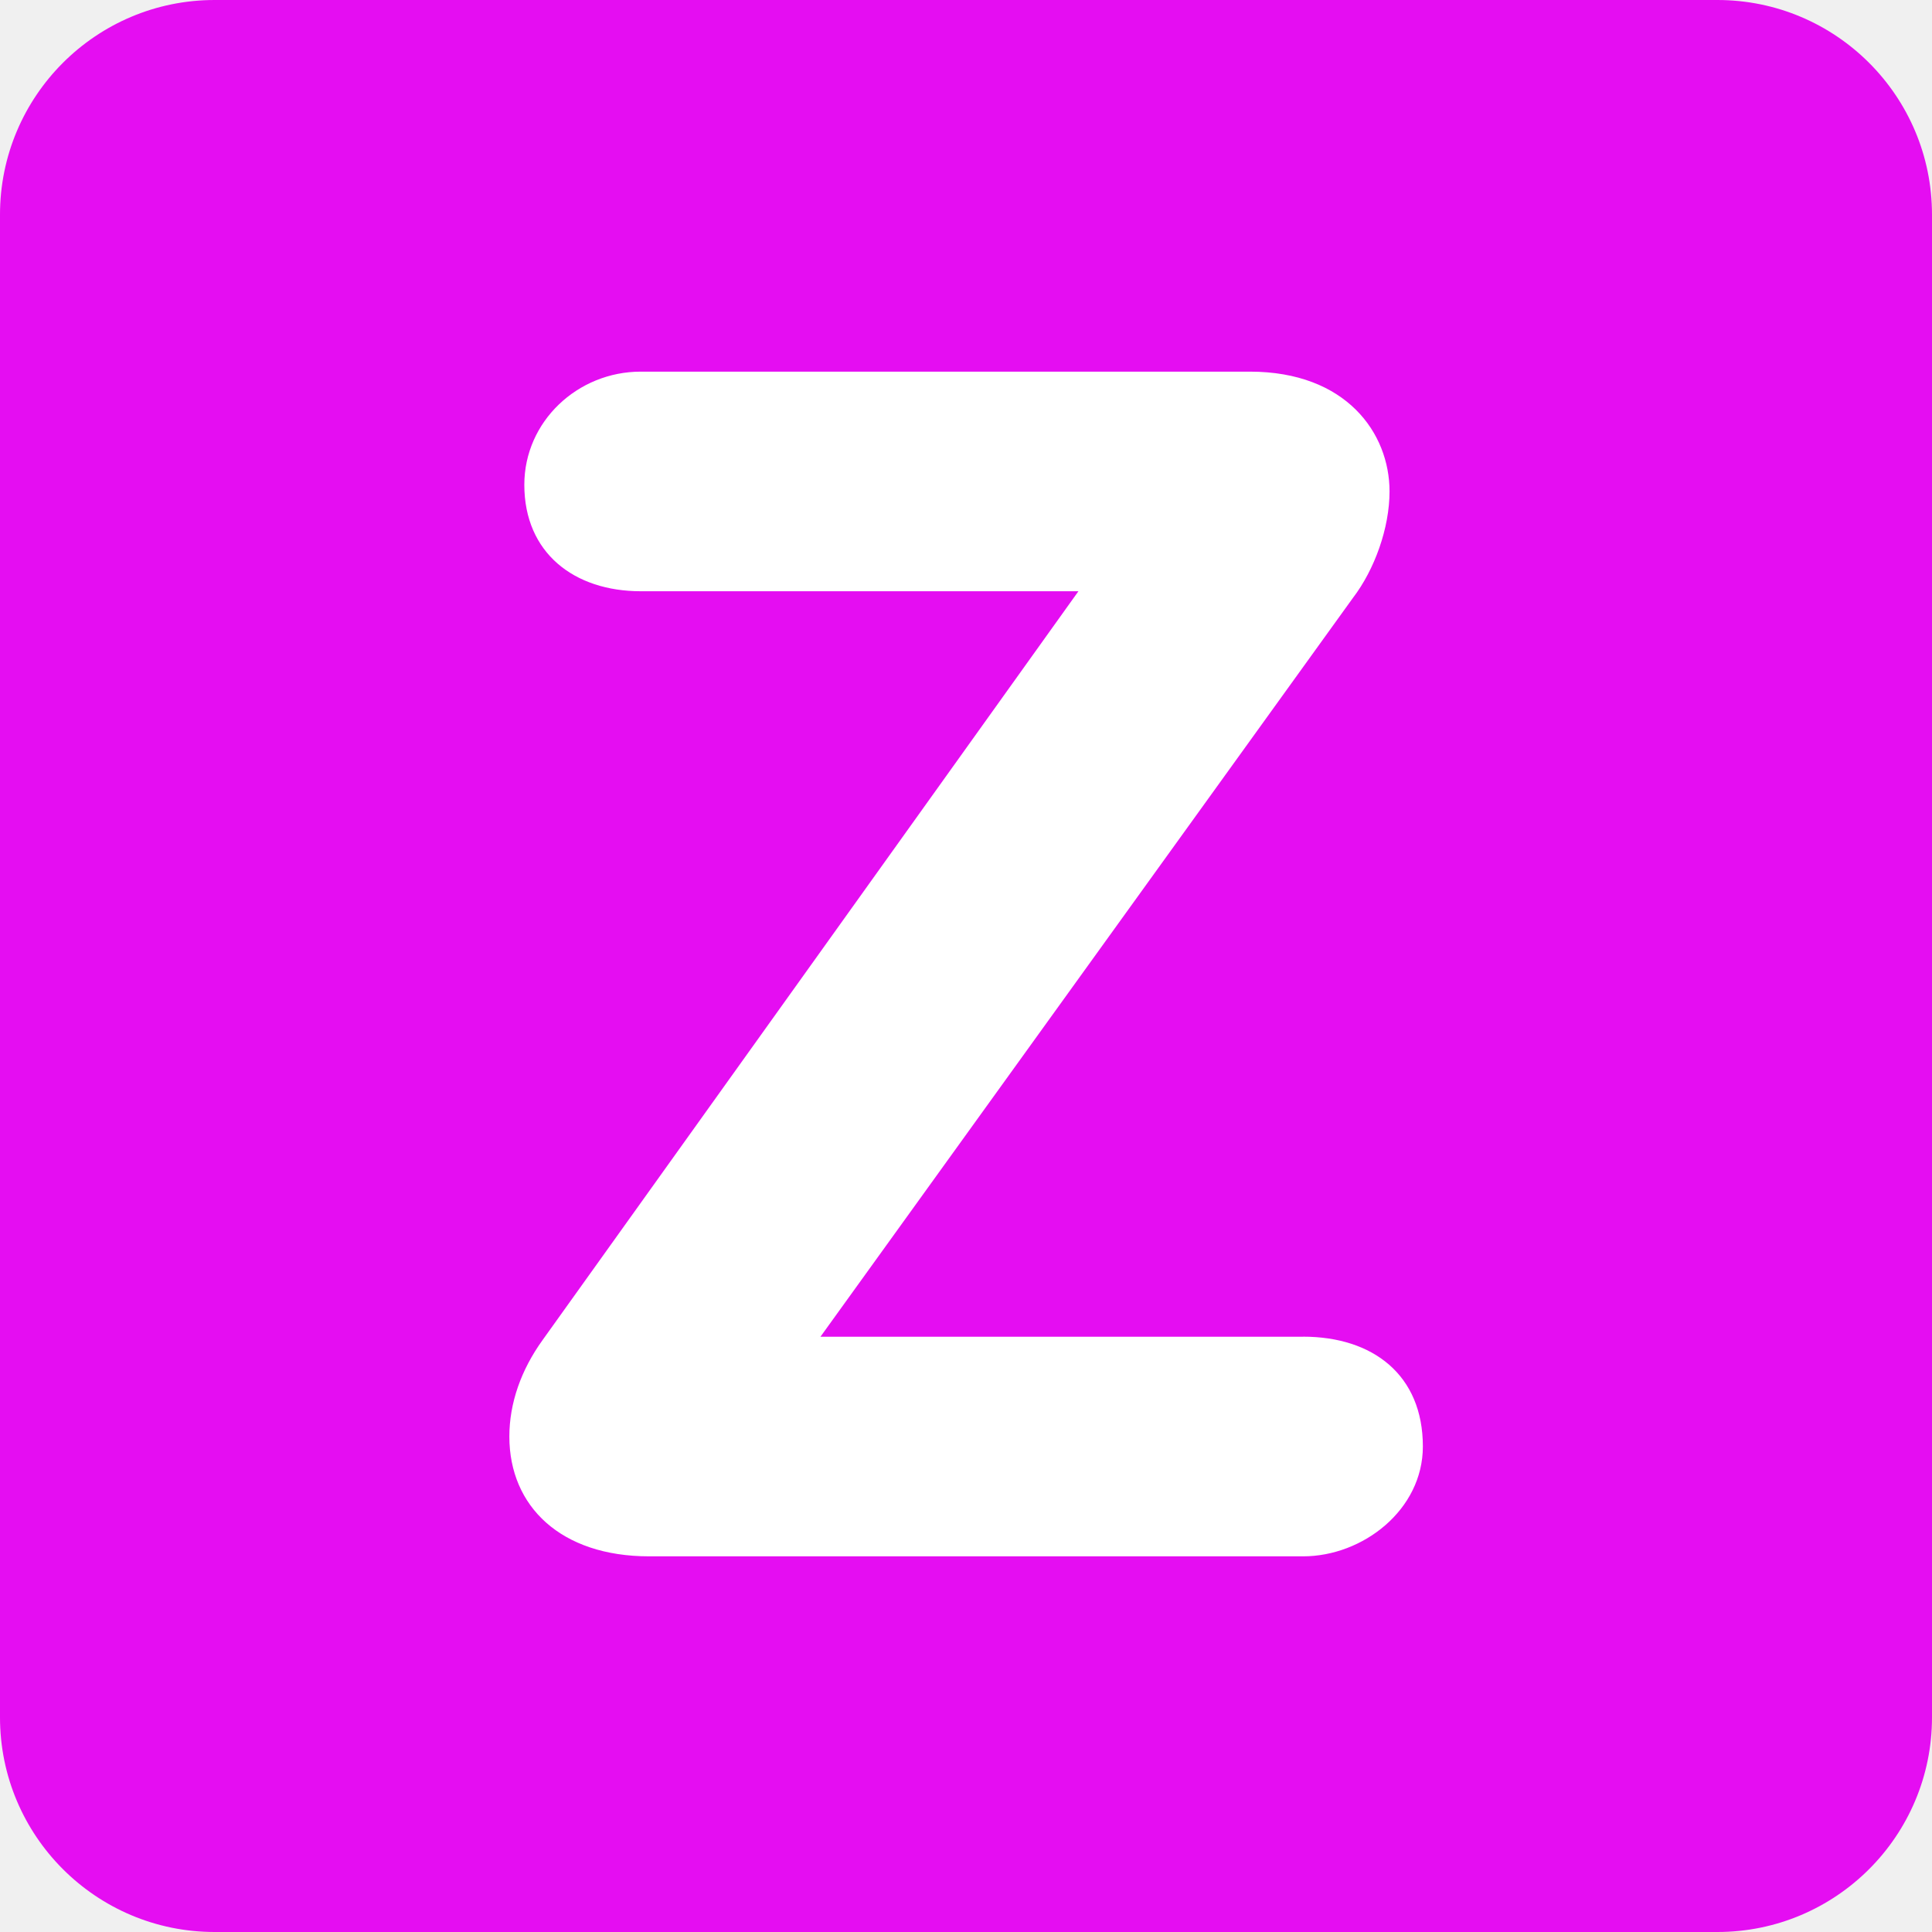
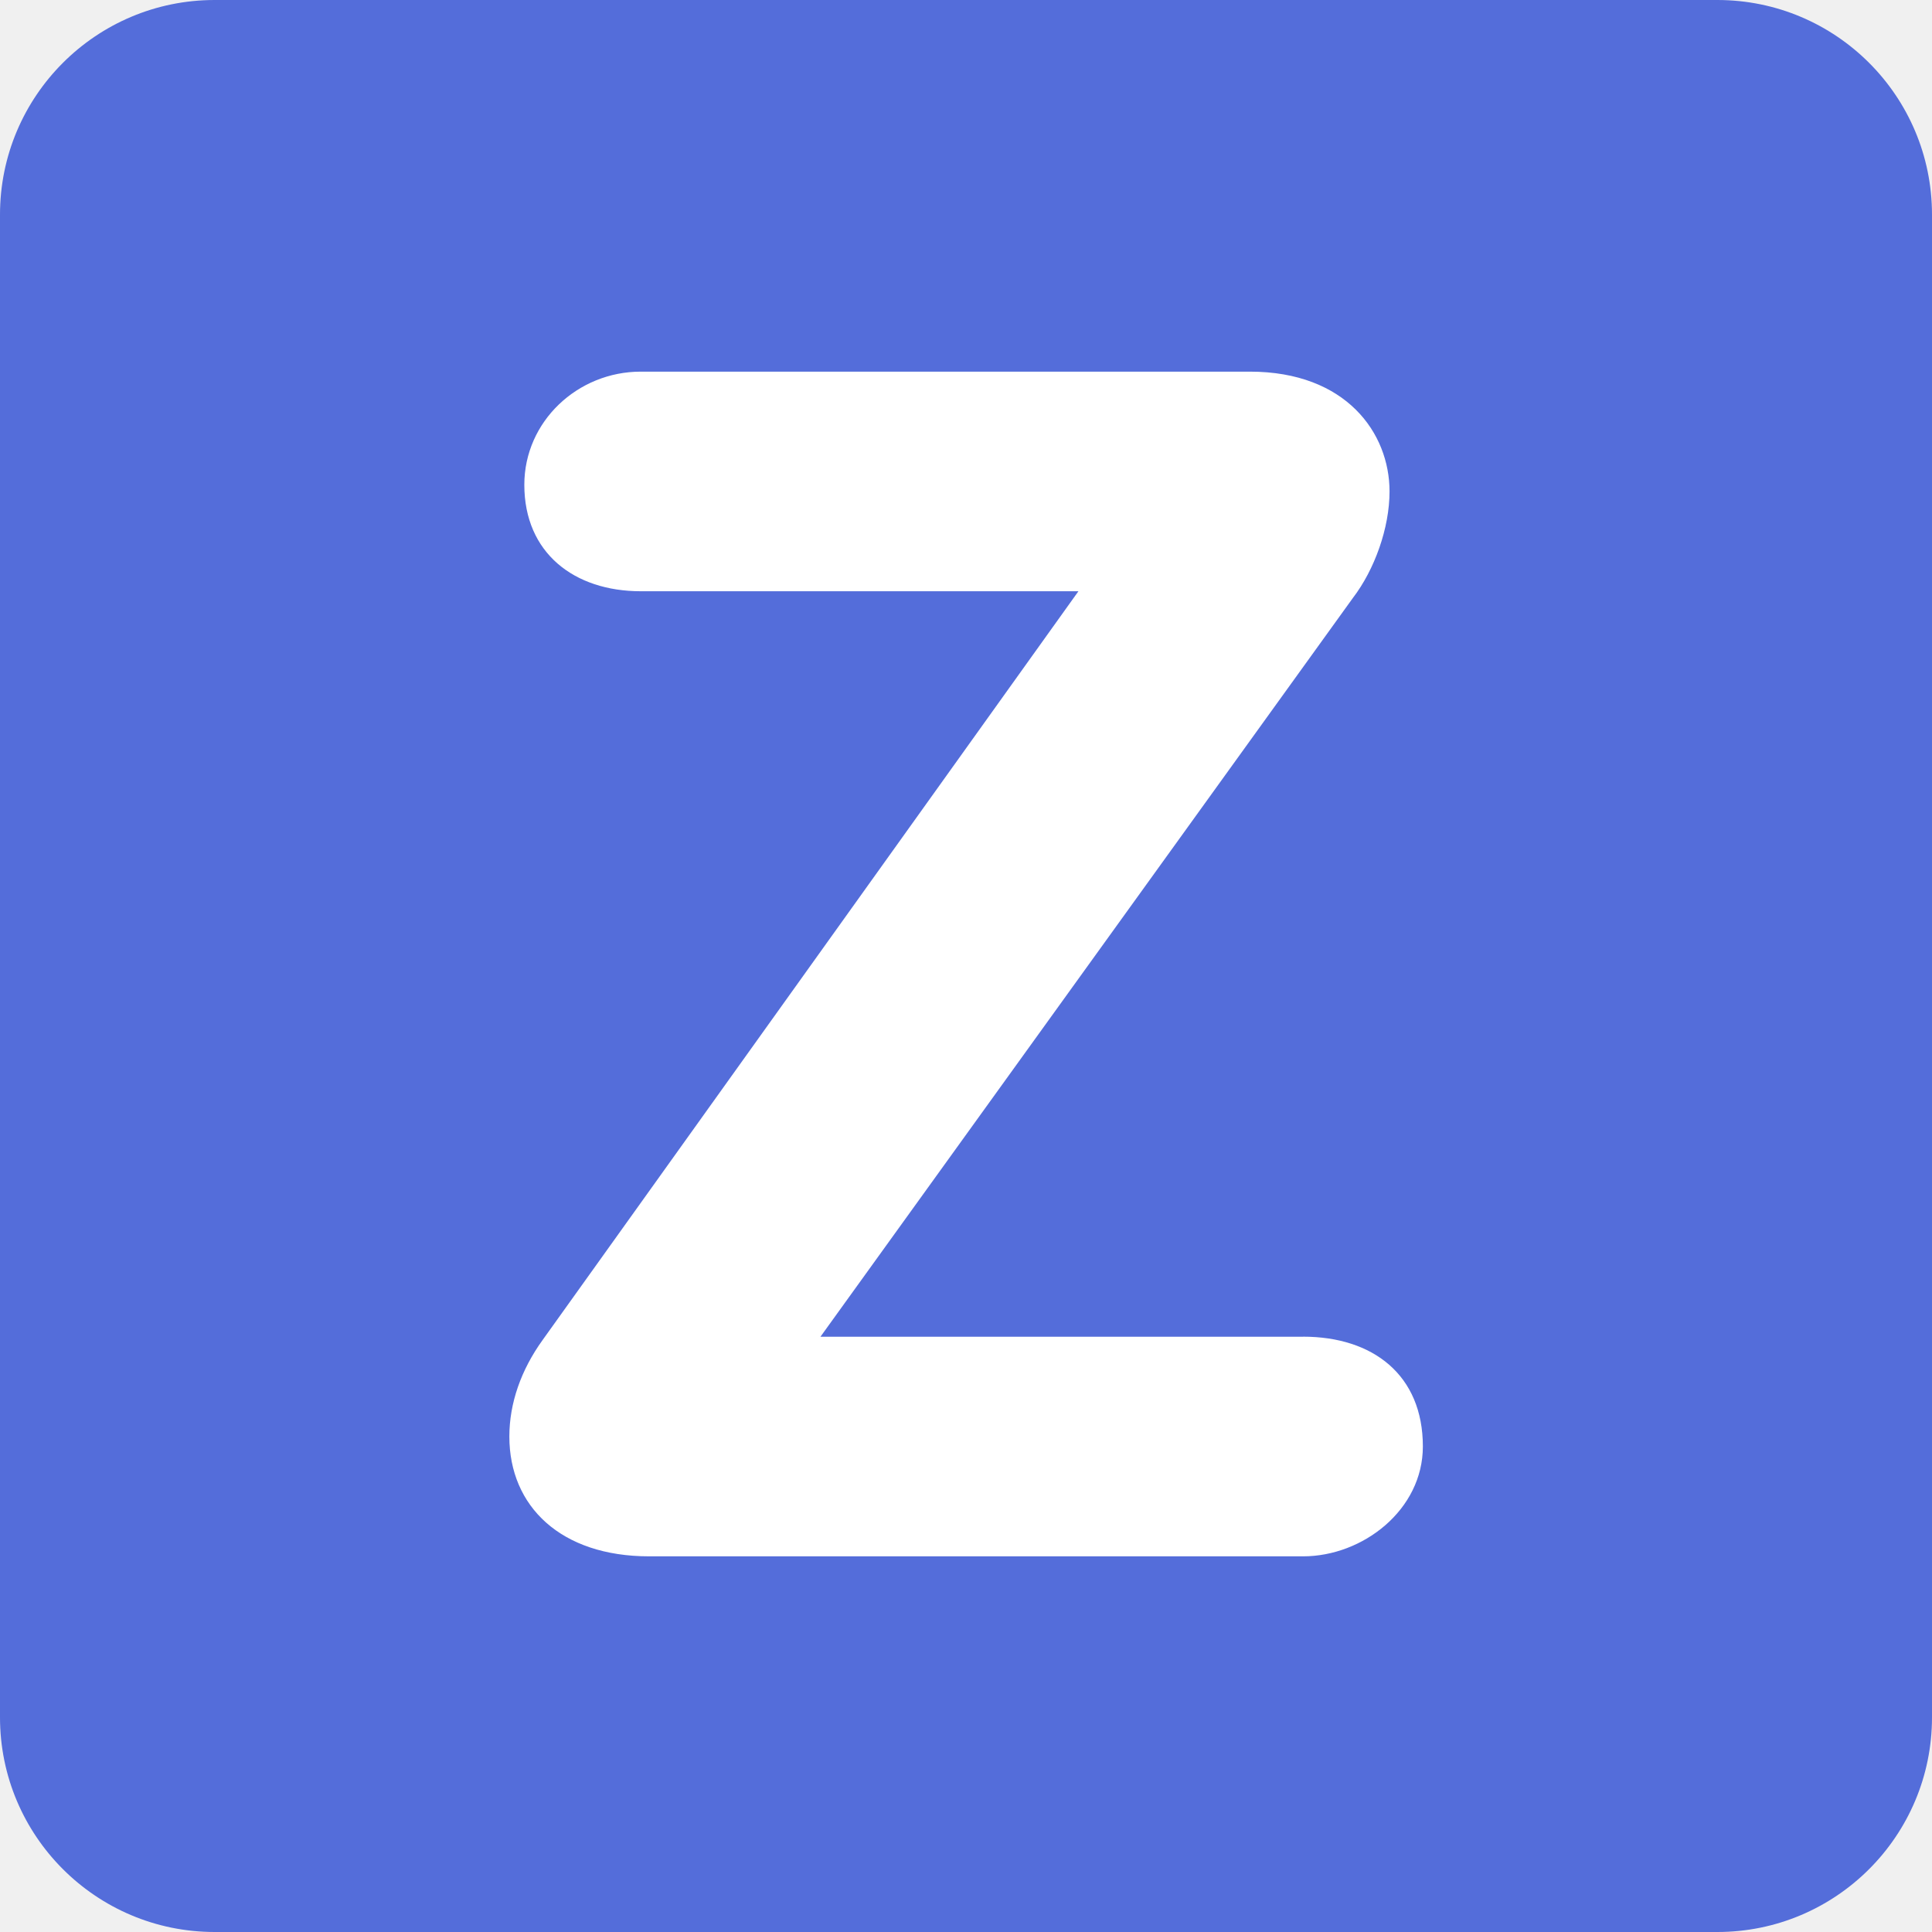
<svg xmlns="http://www.w3.org/2000/svg" width="800px" height="800px" viewBox="0 0 36 36" aria-hidden="true" role="img" class="iconify iconify--twemoji" preserveAspectRatio="xMidYMid meet" fill="#000000">
  <g id="SVGRepo_bgCarrier" stroke-width="0" />
  <g id="SVGRepo_tracerCarrier" stroke-linecap="round" stroke-linejoin="round" />
  <g id="SVGRepo_iconCarrier">
-     <path fill="#e50df2" d="M36 32a4 4 0 0 1-4 4H4a4 4 0 0 1-4-4V4a4 4 0 0 1 4-4h28a4 4 0 0 1 4 4v28z" />
+     <path fill="#546DDA" d="M36 32a4 4 0 0 1-4 4H4a4 4 0 0 1-4-4V4a4 4 0 0 1 4-4h28a4 4 0 0 1 4 4v28z" />
    <path fill="#FFF" d="M24.281 24.907c1.301 0 2.232.713 2.232 2.046c0 1.179-1.117 2.047-2.232 2.047H12.095c-1.643 0-2.604-.93-2.604-2.232c0-.62.217-1.24.62-1.799l9.984-13.952H11.94c-1.24 0-2.17-.713-2.17-1.984c0-1.178.992-2.108 2.17-2.108h11.349c1.797 0 2.603 1.147 2.603 2.232c0 .682-.279 1.457-.682 1.984l-9.922 13.767h8.993z" />
  </g>
</svg>
